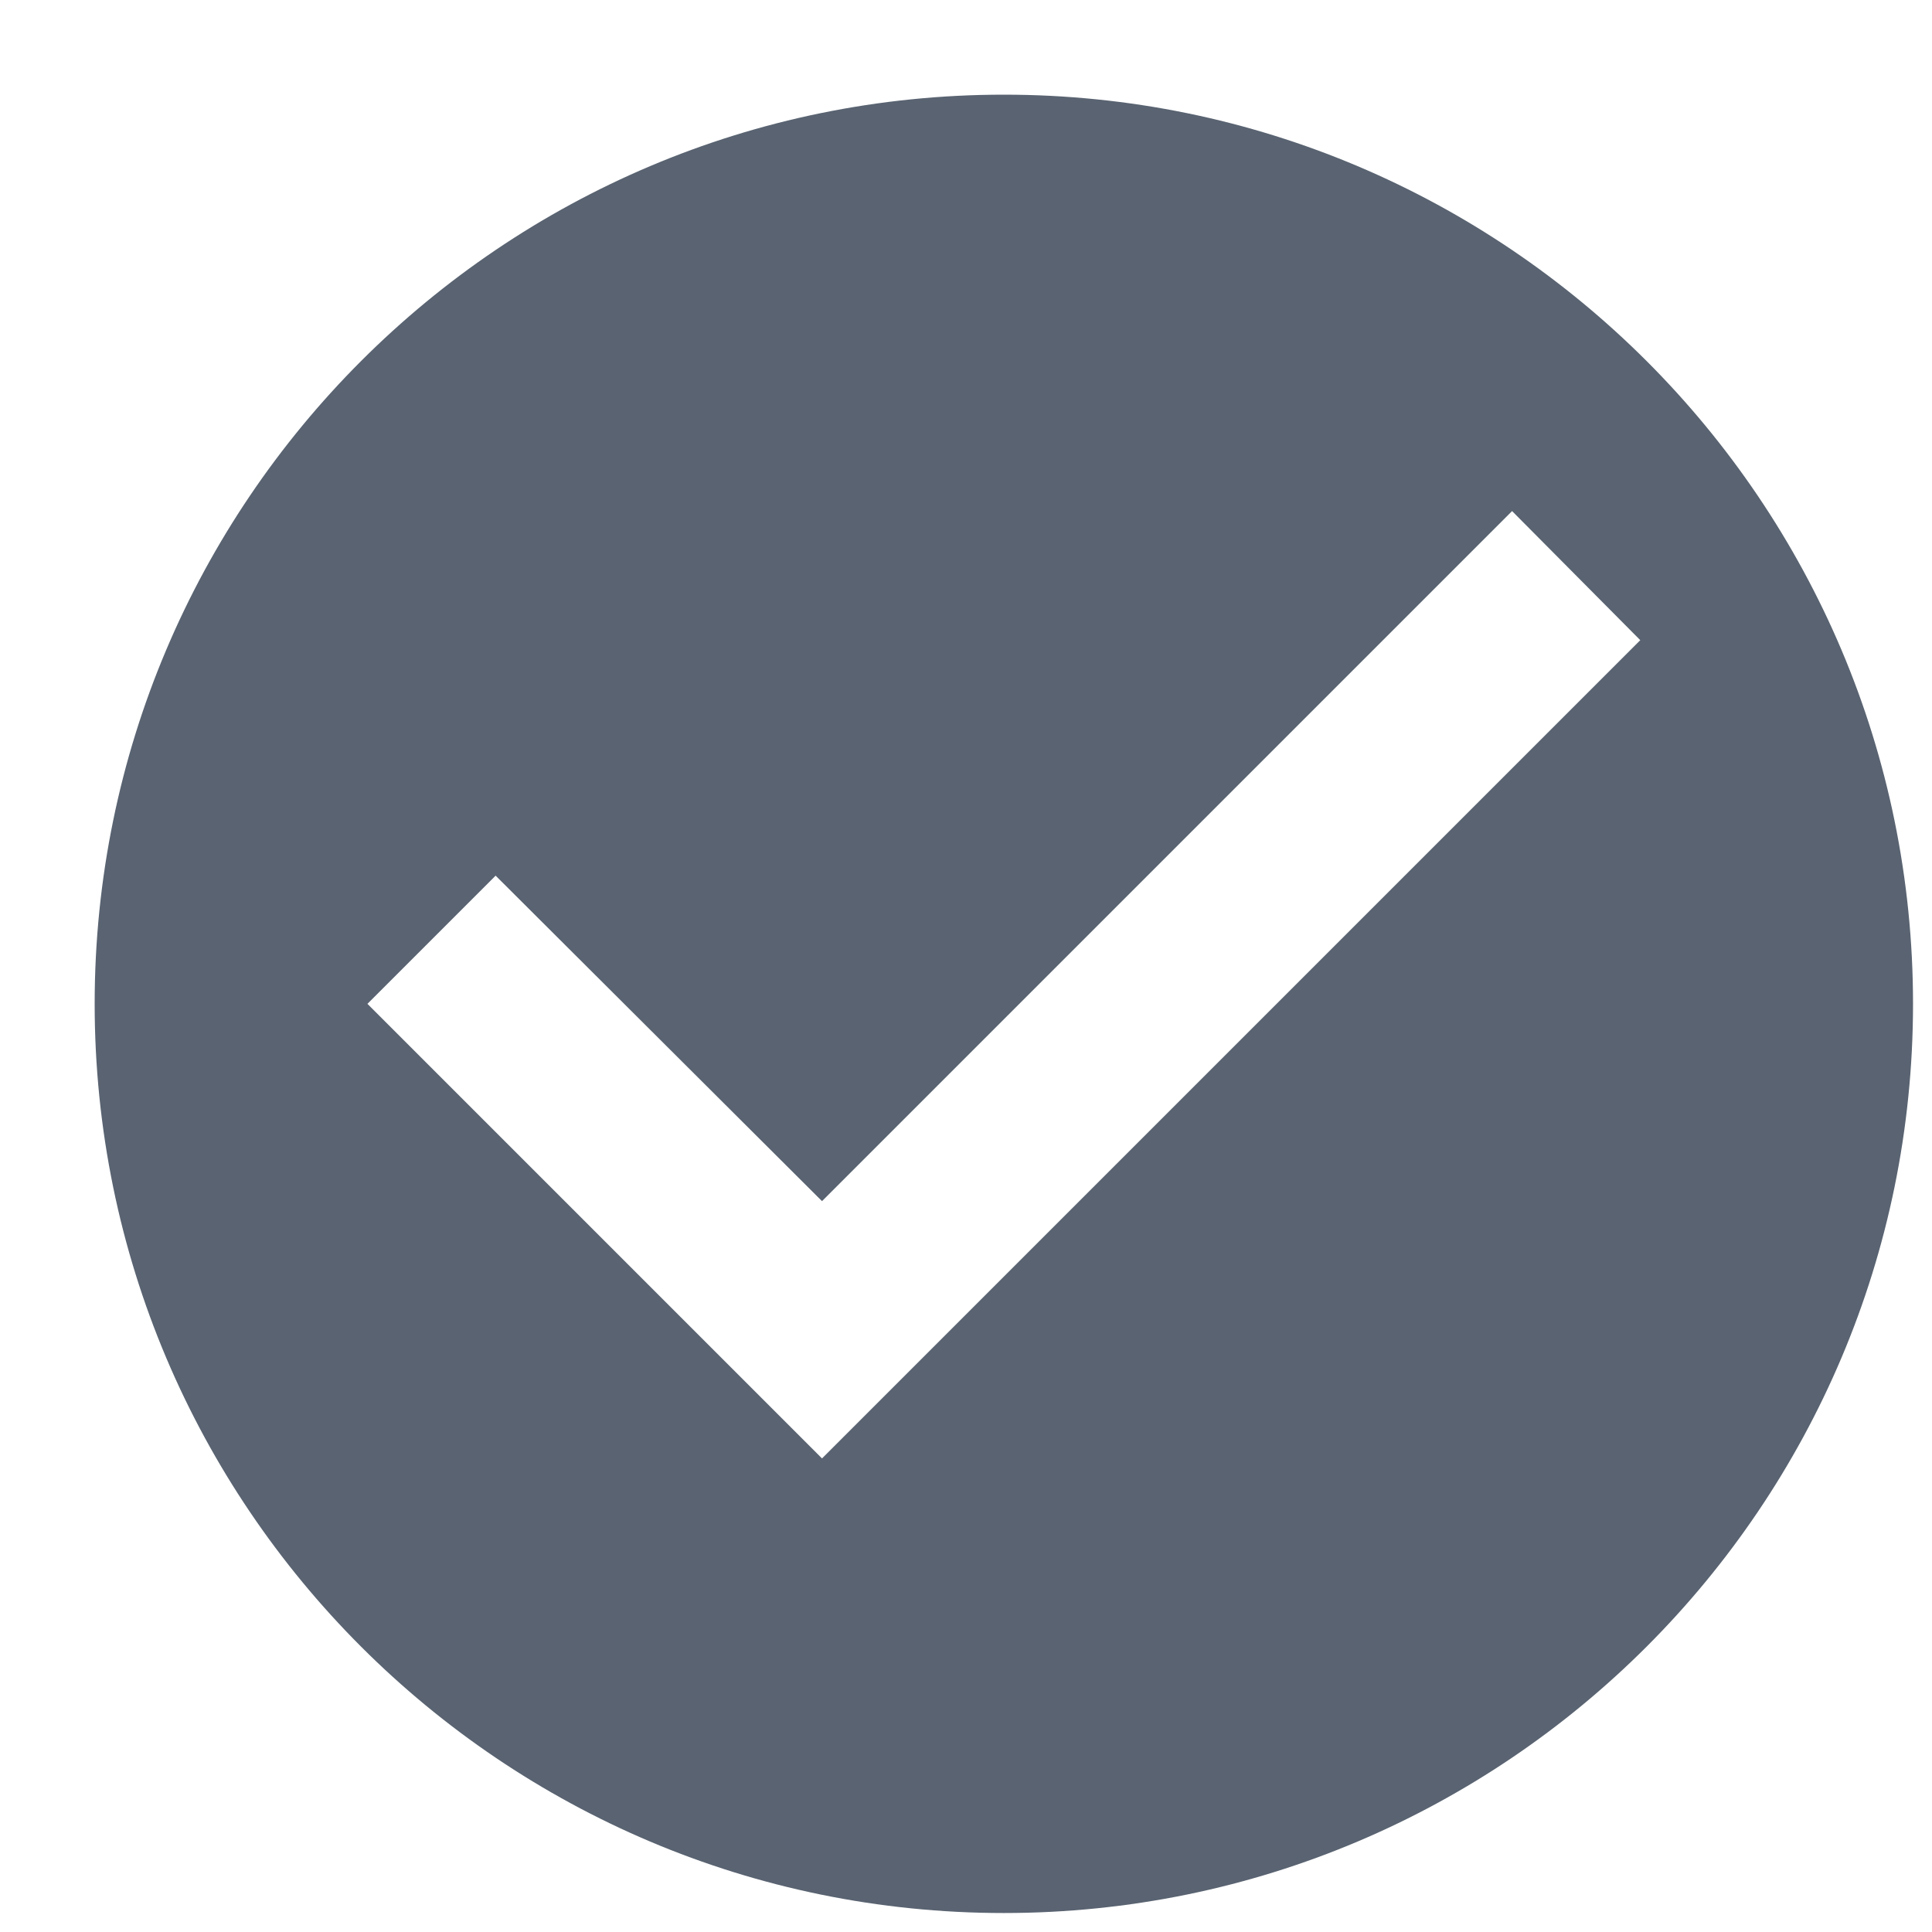
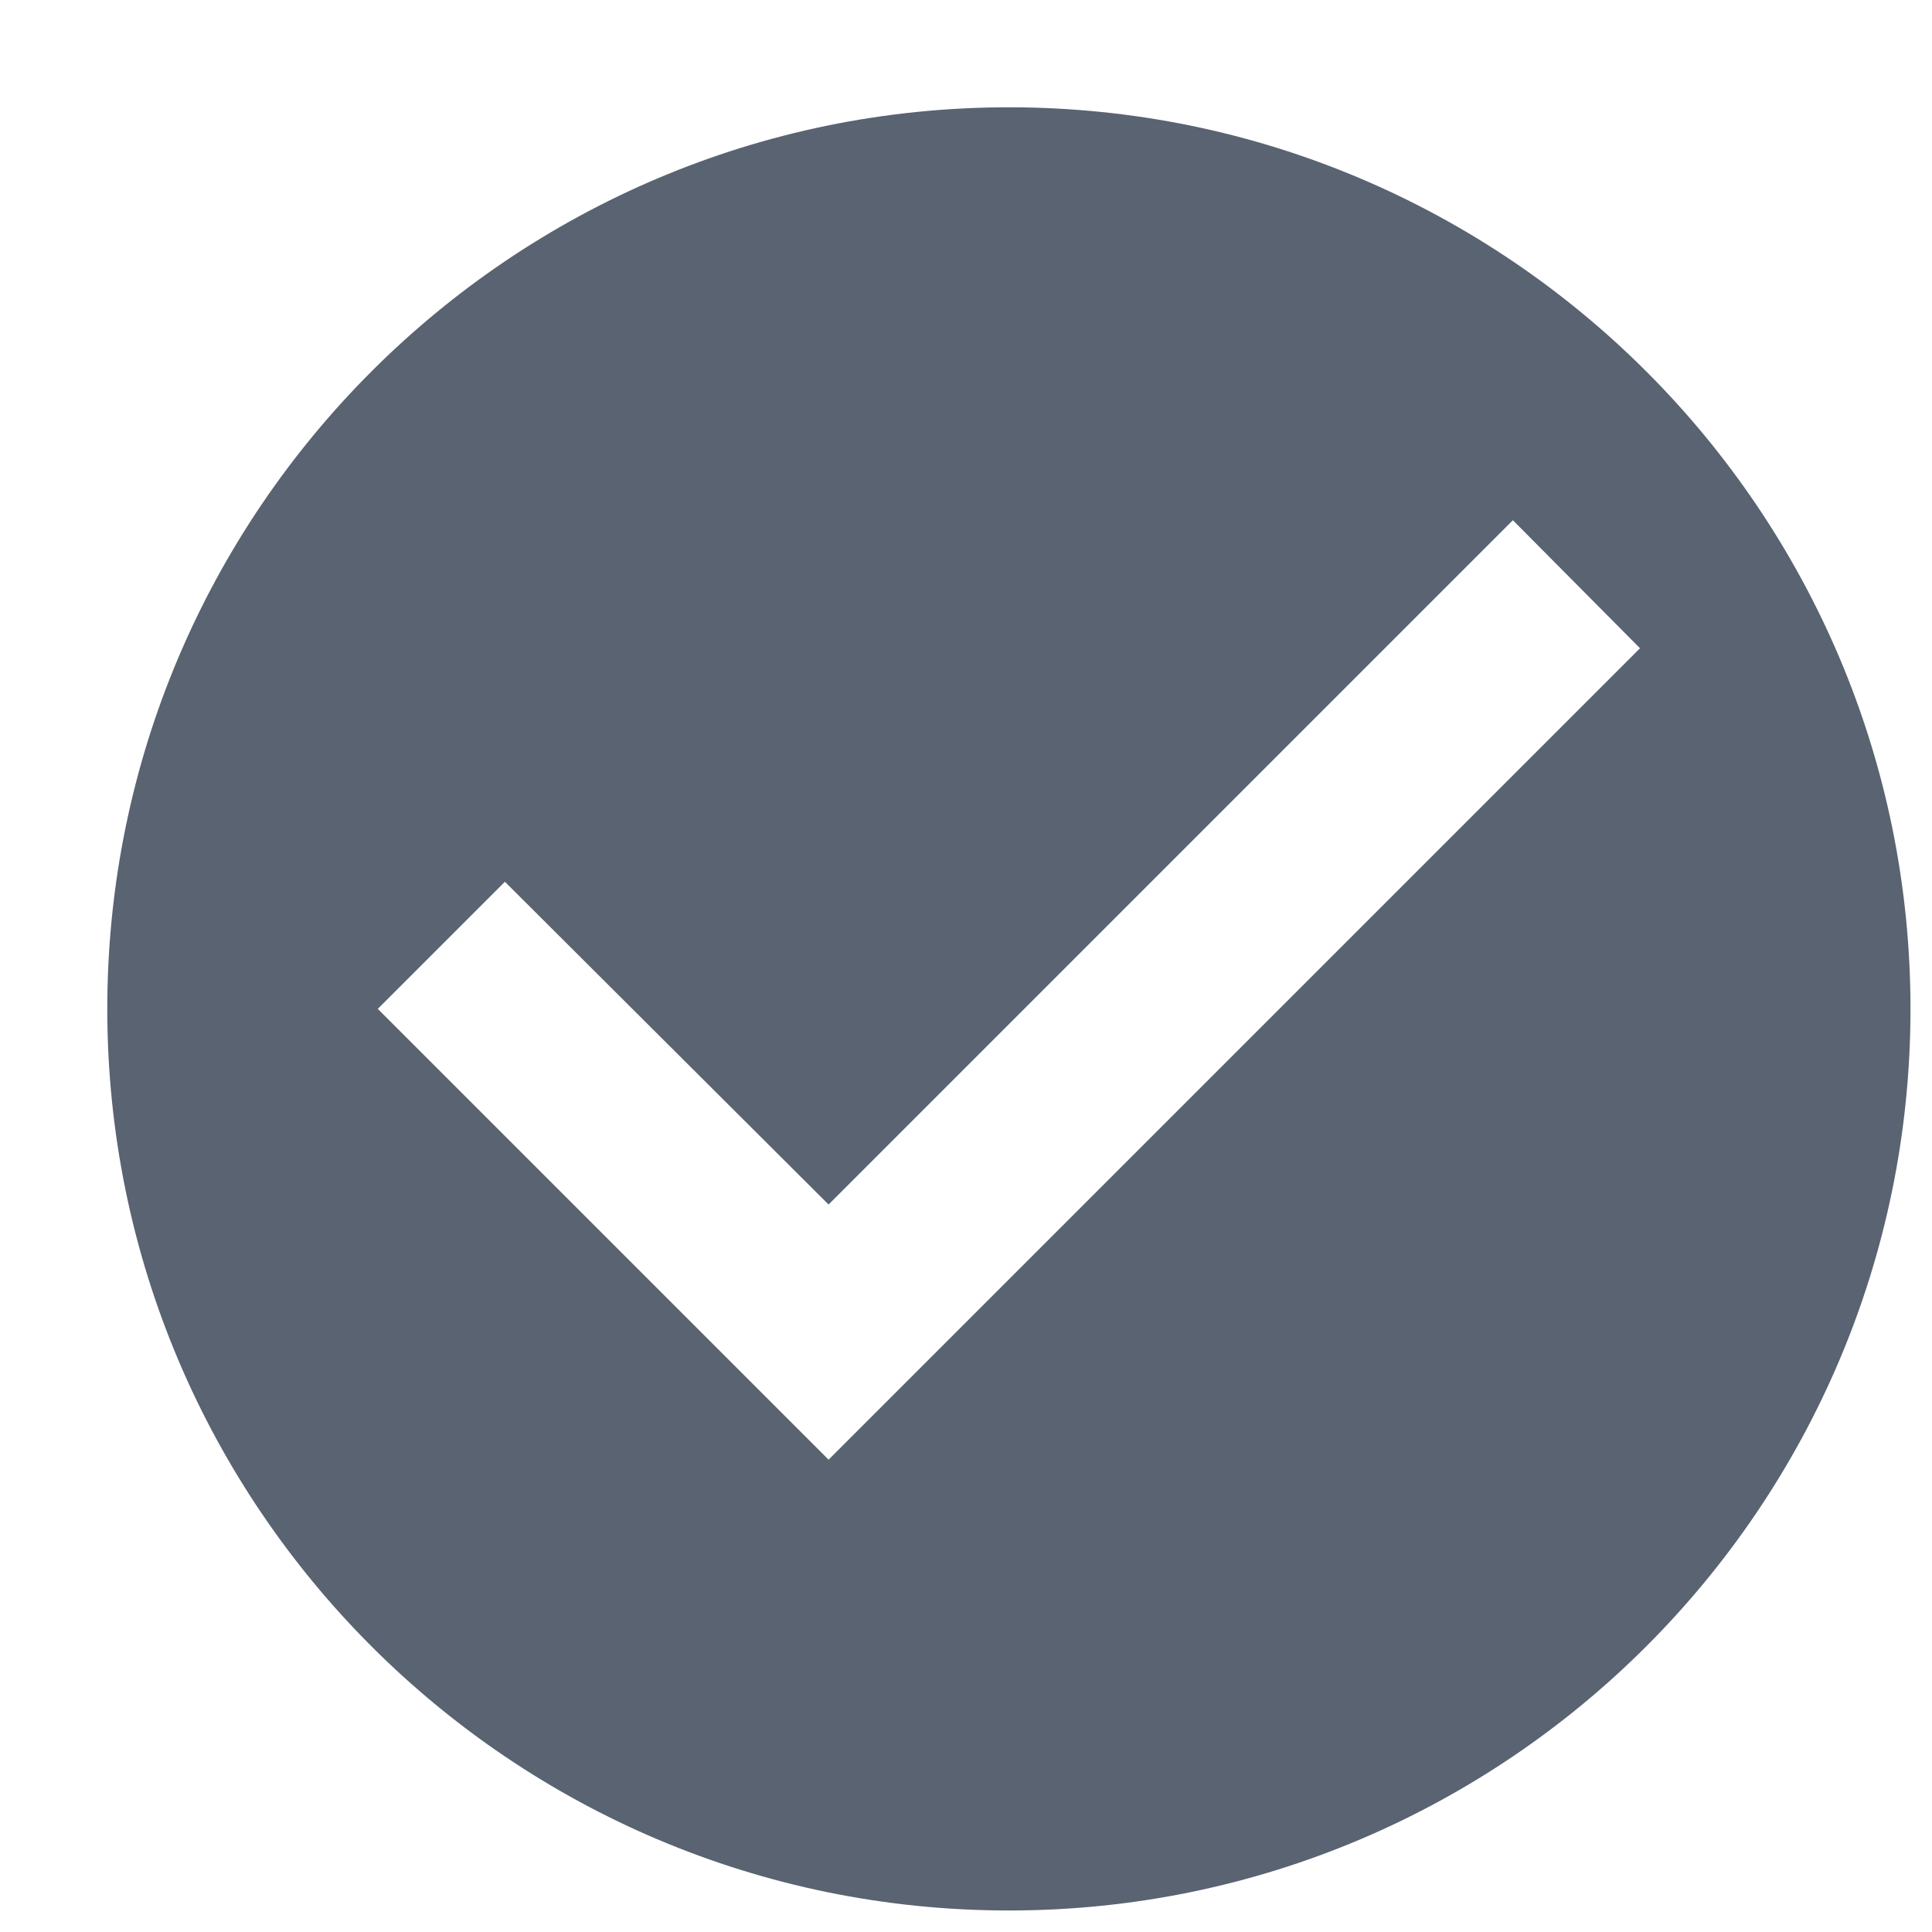
- <svg xmlns="http://www.w3.org/2000/svg" width="17" height="17" viewBox="0 0 17 17" fill="none">
-   <path d="M8.833 0.833C4.417 0.833 0.833 4.417 0.833 8.833C0.833 13.249 4.417 16.833 8.833 16.833C13.249 16.833 16.833 13.249 16.833 8.833C16.833 4.417 13.249 0.833 8.833 0.833ZM7.233 12.833L3.233 8.833L4.361 7.705L7.233 10.569L13.305 4.497L14.433 5.633L7.233 12.833Z" fill="#596371" />
+ <svg xmlns="http://www.w3.org/2000/svg" width="15" height="15" viewBox="0 0 15 15" fill="none">
+   <path d="M7.833 0.833C3.969 0.833 0.833 3.969 0.833 7.833C0.833 11.697 3.969 14.833 7.833 14.833C11.697 14.833 14.833 11.697 14.833 7.833C14.833 3.969 11.697 0.833 7.833 0.833ZM6.433 11.333L2.933 7.833L3.92 6.846L6.433 9.352L11.746 4.039L12.733 5.033L6.433 11.333Z" fill="#596371" />
</svg>
